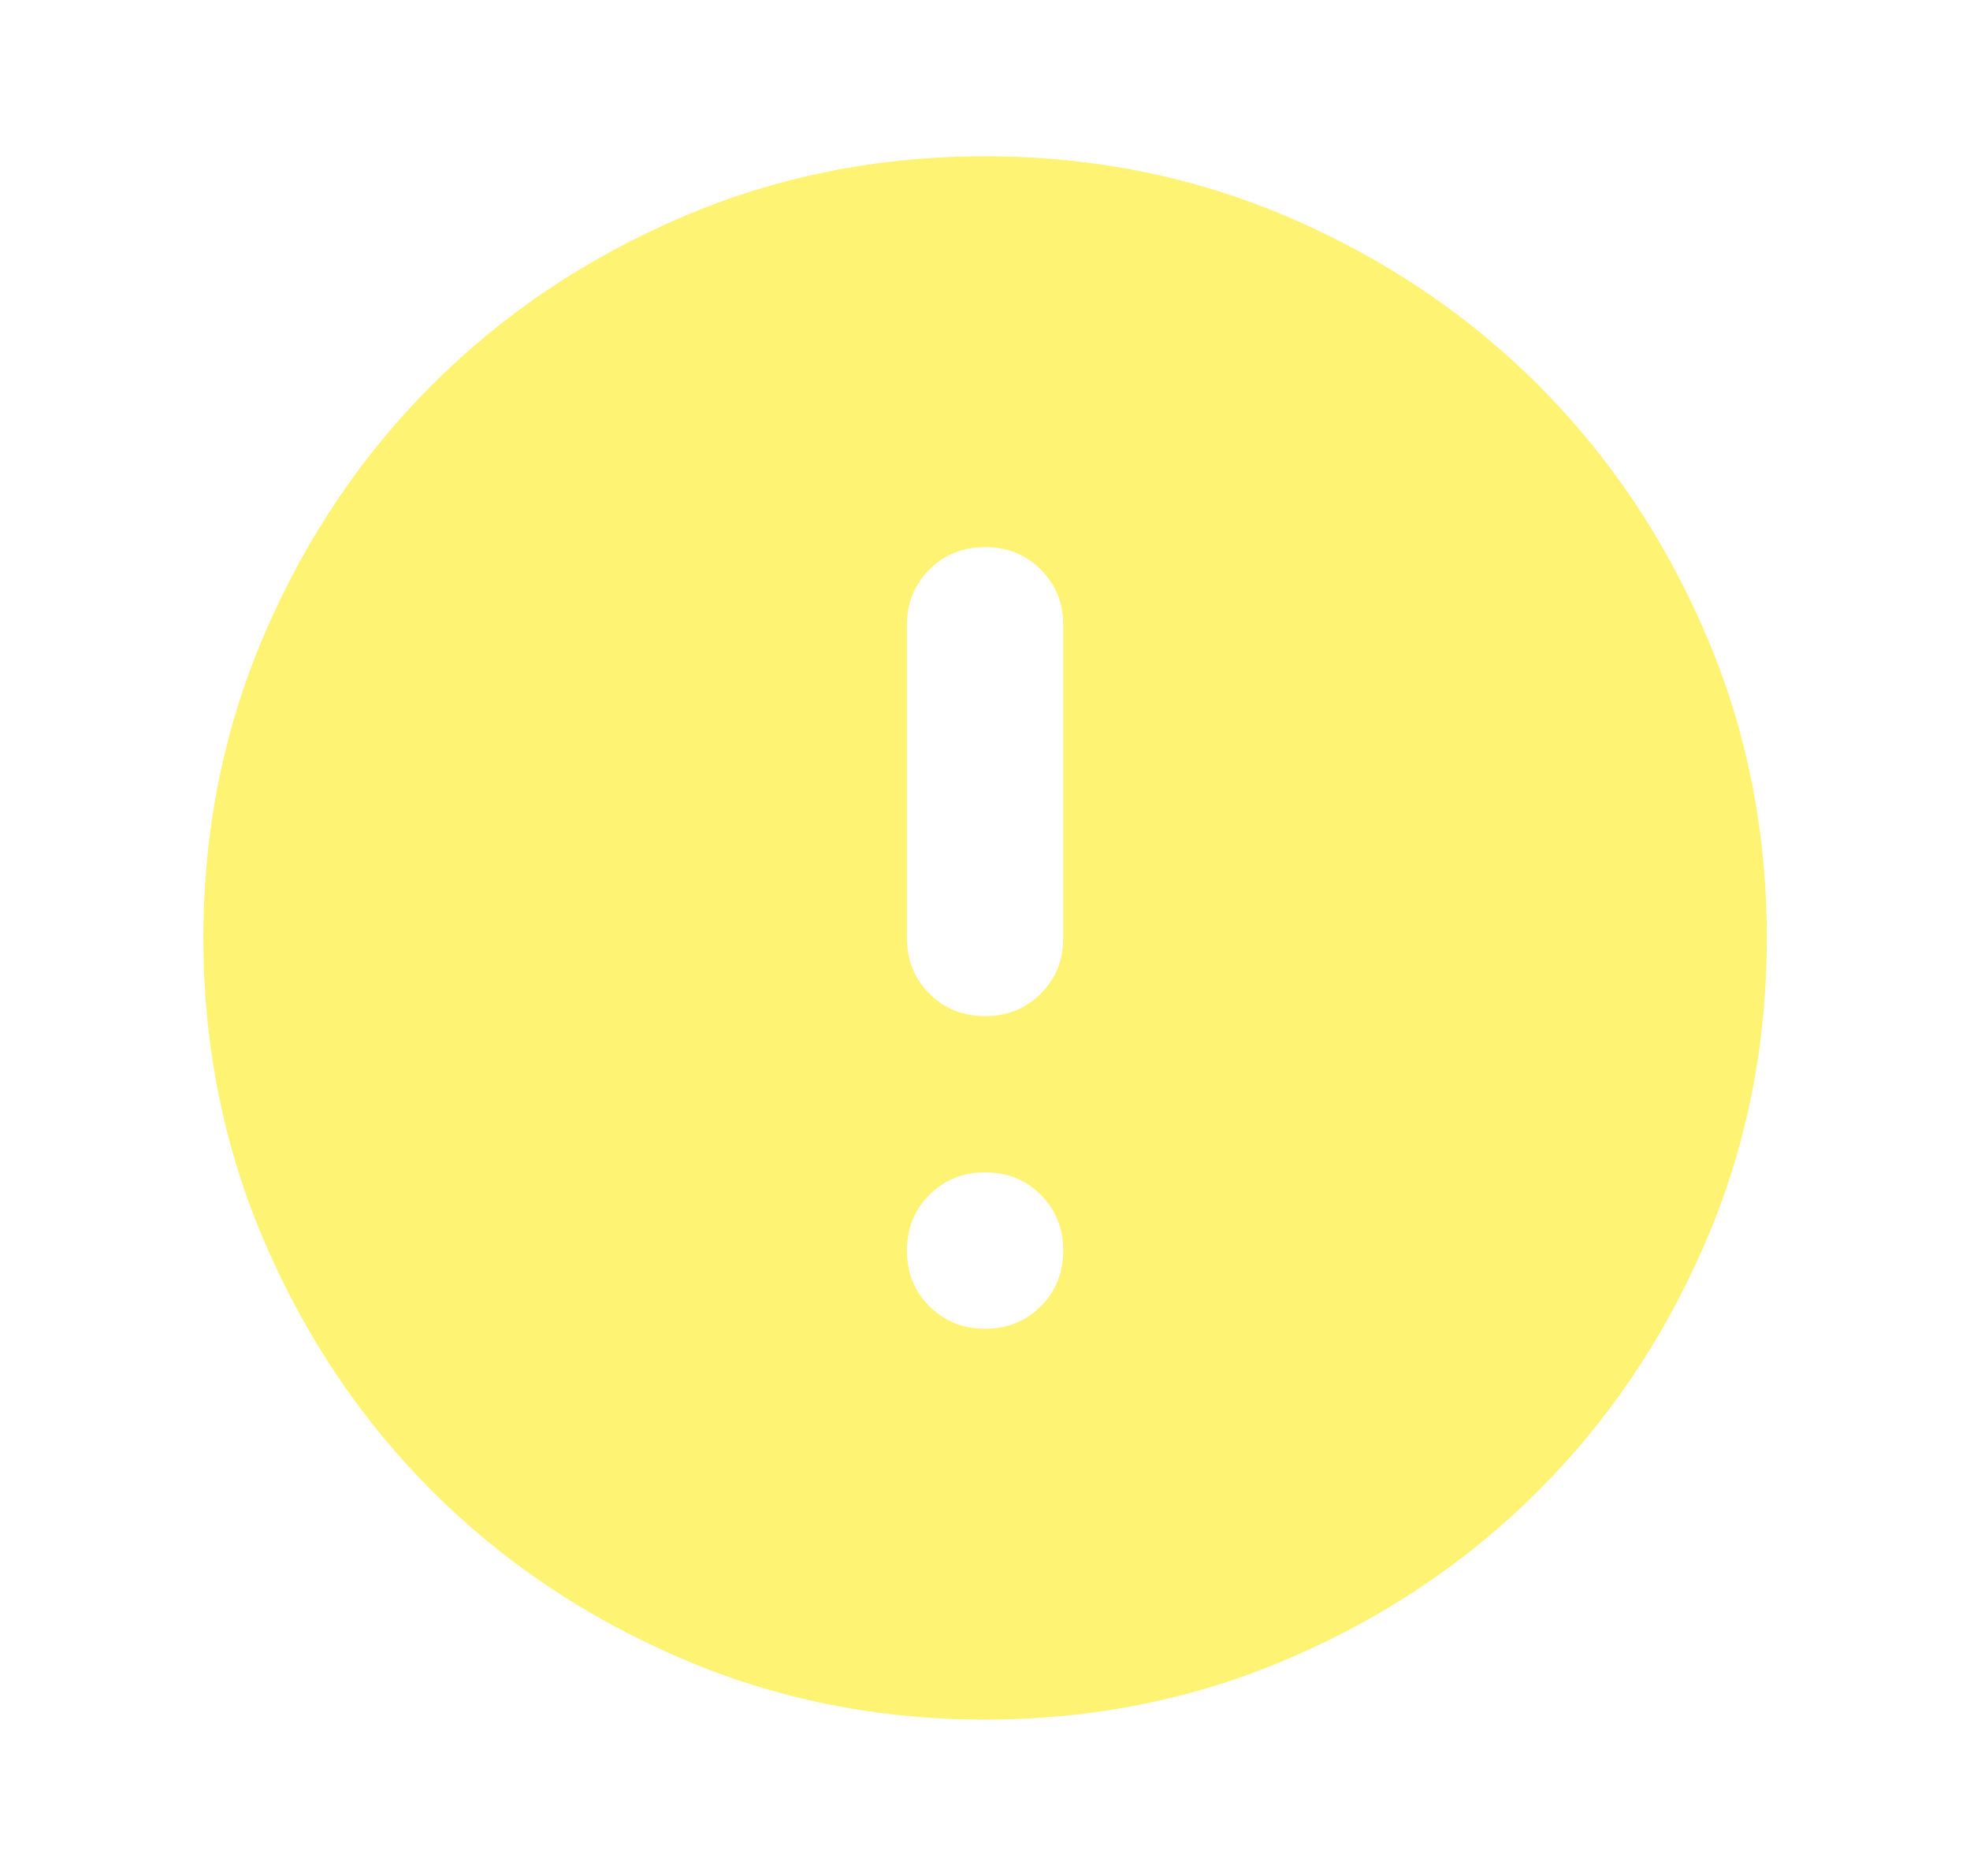
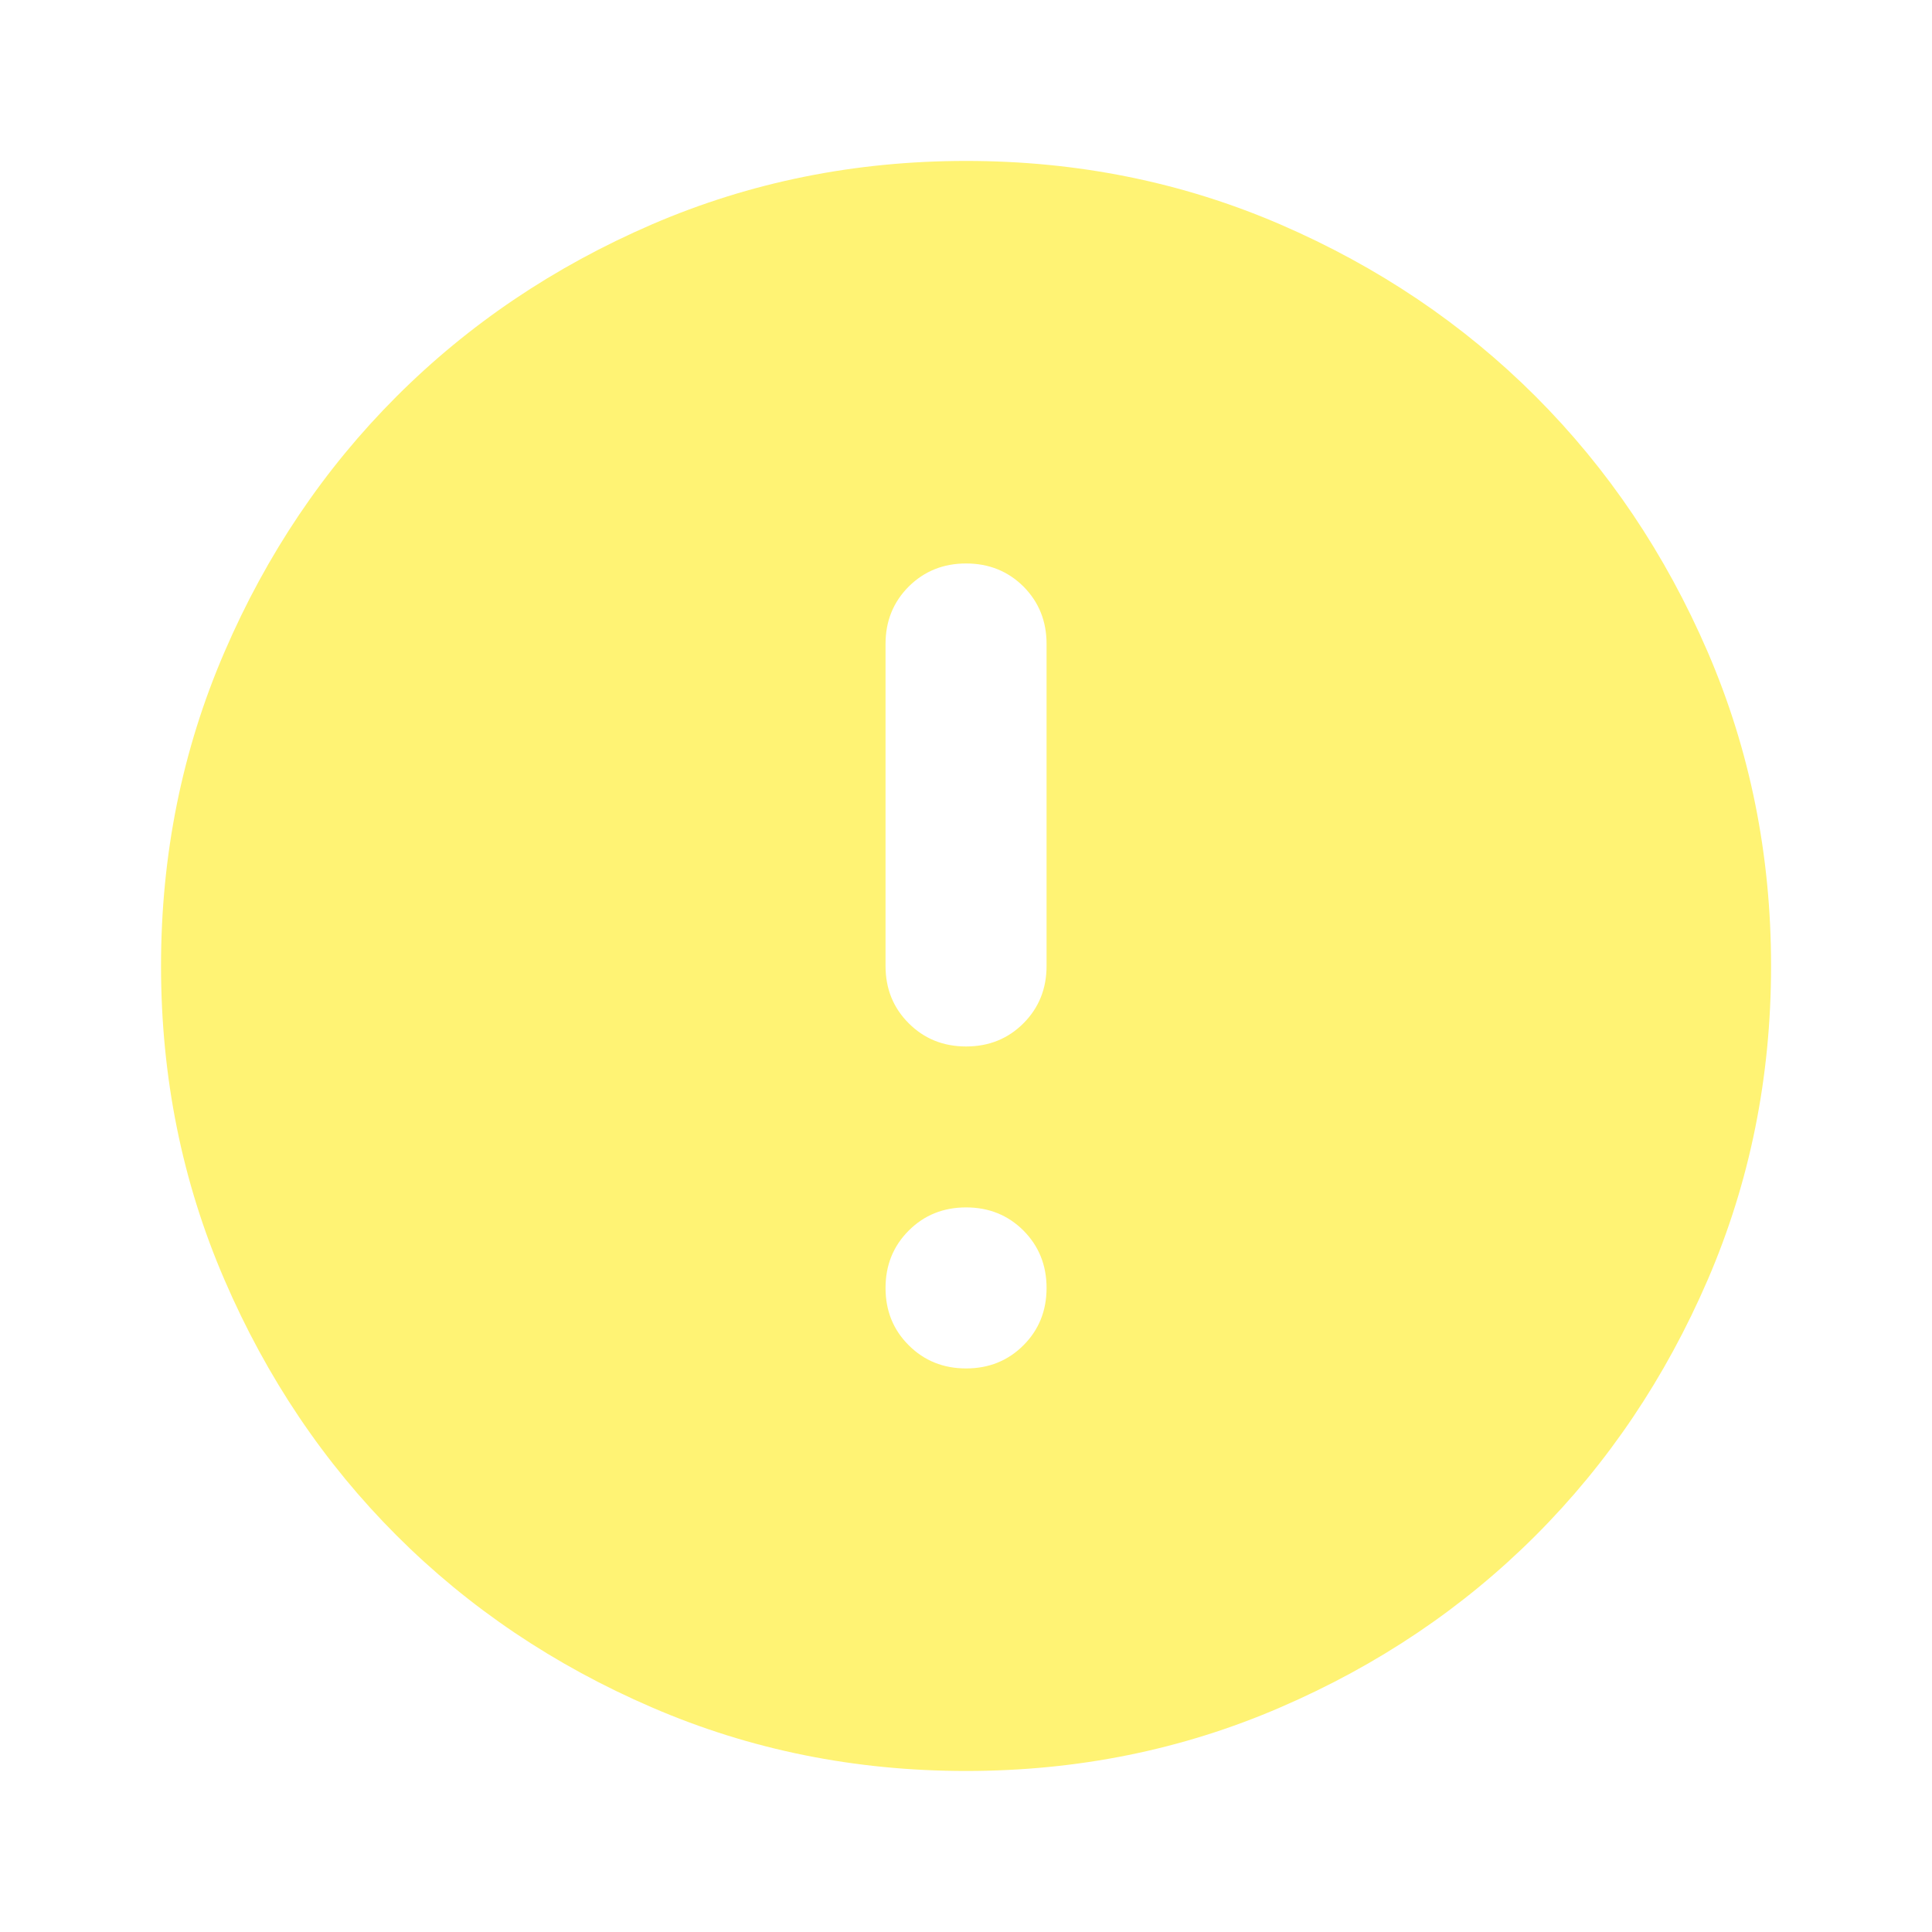
- <svg xmlns="http://www.w3.org/2000/svg" width="21" height="20" viewBox="0 0 21 20" fill="none">
-   <mask id="mask0_230_266" style="mask-type:alpha" maskUnits="userSpaceOnUse" x="0" y="0" width="21" height="20">
-     <rect x="0.5" width="20" height="20" fill="#D9D9D9" />
+ <svg xmlns="http://www.w3.org/2000/svg" width="20" height="20" viewBox="0 0 20 20" fill="none">
+   <mask id="mask0_715_633" style="mask-type:alpha" maskUnits="userSpaceOnUse" x="0" y="0" width="20" height="20">
+     <rect width="20" height="20" fill="#D9D9D9" />
  </mask>
-   <g mask="url(#mask0_230_266)">
-     <path d="M10.501 14.166C10.737 14.166 10.935 14.086 11.095 13.926C11.254 13.767 11.334 13.569 11.334 13.333C11.334 13.097 11.254 12.899 11.095 12.739C10.935 12.579 10.737 12.499 10.501 12.499C10.265 12.499 10.067 12.579 9.907 12.739C9.747 12.899 9.668 13.097 9.668 13.333C9.668 13.569 9.747 13.767 9.907 13.926C10.067 14.086 10.265 14.166 10.501 14.166ZM10.501 10.833C10.737 10.833 10.935 10.753 11.095 10.593C11.254 10.433 11.334 10.236 11.334 9.999V6.666C11.334 6.43 11.254 6.232 11.095 6.072C10.935 5.913 10.737 5.833 10.501 5.833C10.265 5.833 10.067 5.913 9.907 6.072C9.747 6.232 9.668 6.43 9.668 6.666V9.999C9.668 10.236 9.747 10.433 9.907 10.593C10.067 10.753 10.265 10.833 10.501 10.833ZM10.501 18.333C9.348 18.333 8.265 18.114 7.251 17.676C6.237 17.239 5.355 16.645 4.605 15.895C3.855 15.145 3.261 14.263 2.824 13.249C2.386 12.236 2.168 11.152 2.168 9.999C2.168 8.847 2.386 7.763 2.824 6.749C3.261 5.735 3.855 4.854 4.605 4.104C5.355 3.354 6.237 2.76 7.251 2.322C8.265 1.885 9.348 1.666 10.501 1.666C11.654 1.666 12.737 1.885 13.751 2.322C14.765 2.76 15.647 3.354 16.397 4.104C17.147 4.854 17.741 5.735 18.178 6.749C18.616 7.763 18.834 8.847 18.834 9.999C18.834 11.152 18.616 12.236 18.178 13.249C17.741 14.263 17.147 15.145 16.397 15.895C15.647 16.645 14.765 17.239 13.751 17.676C12.737 18.114 11.654 18.333 10.501 18.333Z" fill="#FFF374" />
+   <g mask="url(#mask0_715_633)">
+     <path d="M10.001 14.166C10.237 14.166 10.435 14.086 10.595 13.926C10.754 13.767 10.834 13.569 10.834 13.333C10.834 13.097 10.754 12.899 10.595 12.739C10.435 12.579 10.237 12.499 10.001 12.499C9.765 12.499 9.567 12.579 9.407 12.739C9.247 12.899 9.167 13.097 9.167 13.333C9.167 13.569 9.247 13.767 9.407 13.926C9.567 14.086 9.765 14.166 10.001 14.166ZM10.001 10.833C10.237 10.833 10.435 10.753 10.595 10.593C10.754 10.433 10.834 10.236 10.834 9.999V6.666C10.834 6.43 10.754 6.232 10.595 6.072C10.435 5.913 10.237 5.833 10.001 5.833C9.765 5.833 9.567 5.913 9.407 6.072C9.247 6.232 9.167 6.43 9.167 6.666V9.999C9.167 10.236 9.247 10.433 9.407 10.593C9.567 10.753 9.765 10.833 10.001 10.833ZM10.001 18.333C8.848 18.333 7.765 18.114 6.751 17.676C5.737 17.239 4.855 16.645 4.105 15.895C3.355 15.145 2.761 14.263 2.324 13.249C1.886 12.236 1.667 11.152 1.667 9.999C1.667 8.847 1.886 7.763 2.324 6.749C2.761 5.735 3.355 4.854 4.105 4.104C4.855 3.354 5.737 2.76 6.751 2.322C7.765 1.885 8.848 1.666 10.001 1.666C11.154 1.666 12.237 1.885 13.251 2.322C14.265 2.76 15.147 3.354 15.897 4.104C16.647 4.854 17.24 5.735 17.678 6.749C18.115 7.763 18.334 8.847 18.334 9.999C18.334 11.152 18.115 12.236 17.678 13.249C17.24 14.263 16.647 15.145 15.897 15.895C15.147 16.645 14.265 17.239 13.251 17.676C12.237 18.114 11.154 18.333 10.001 18.333Z" fill="#FFF374" />
  </g>
</svg>
